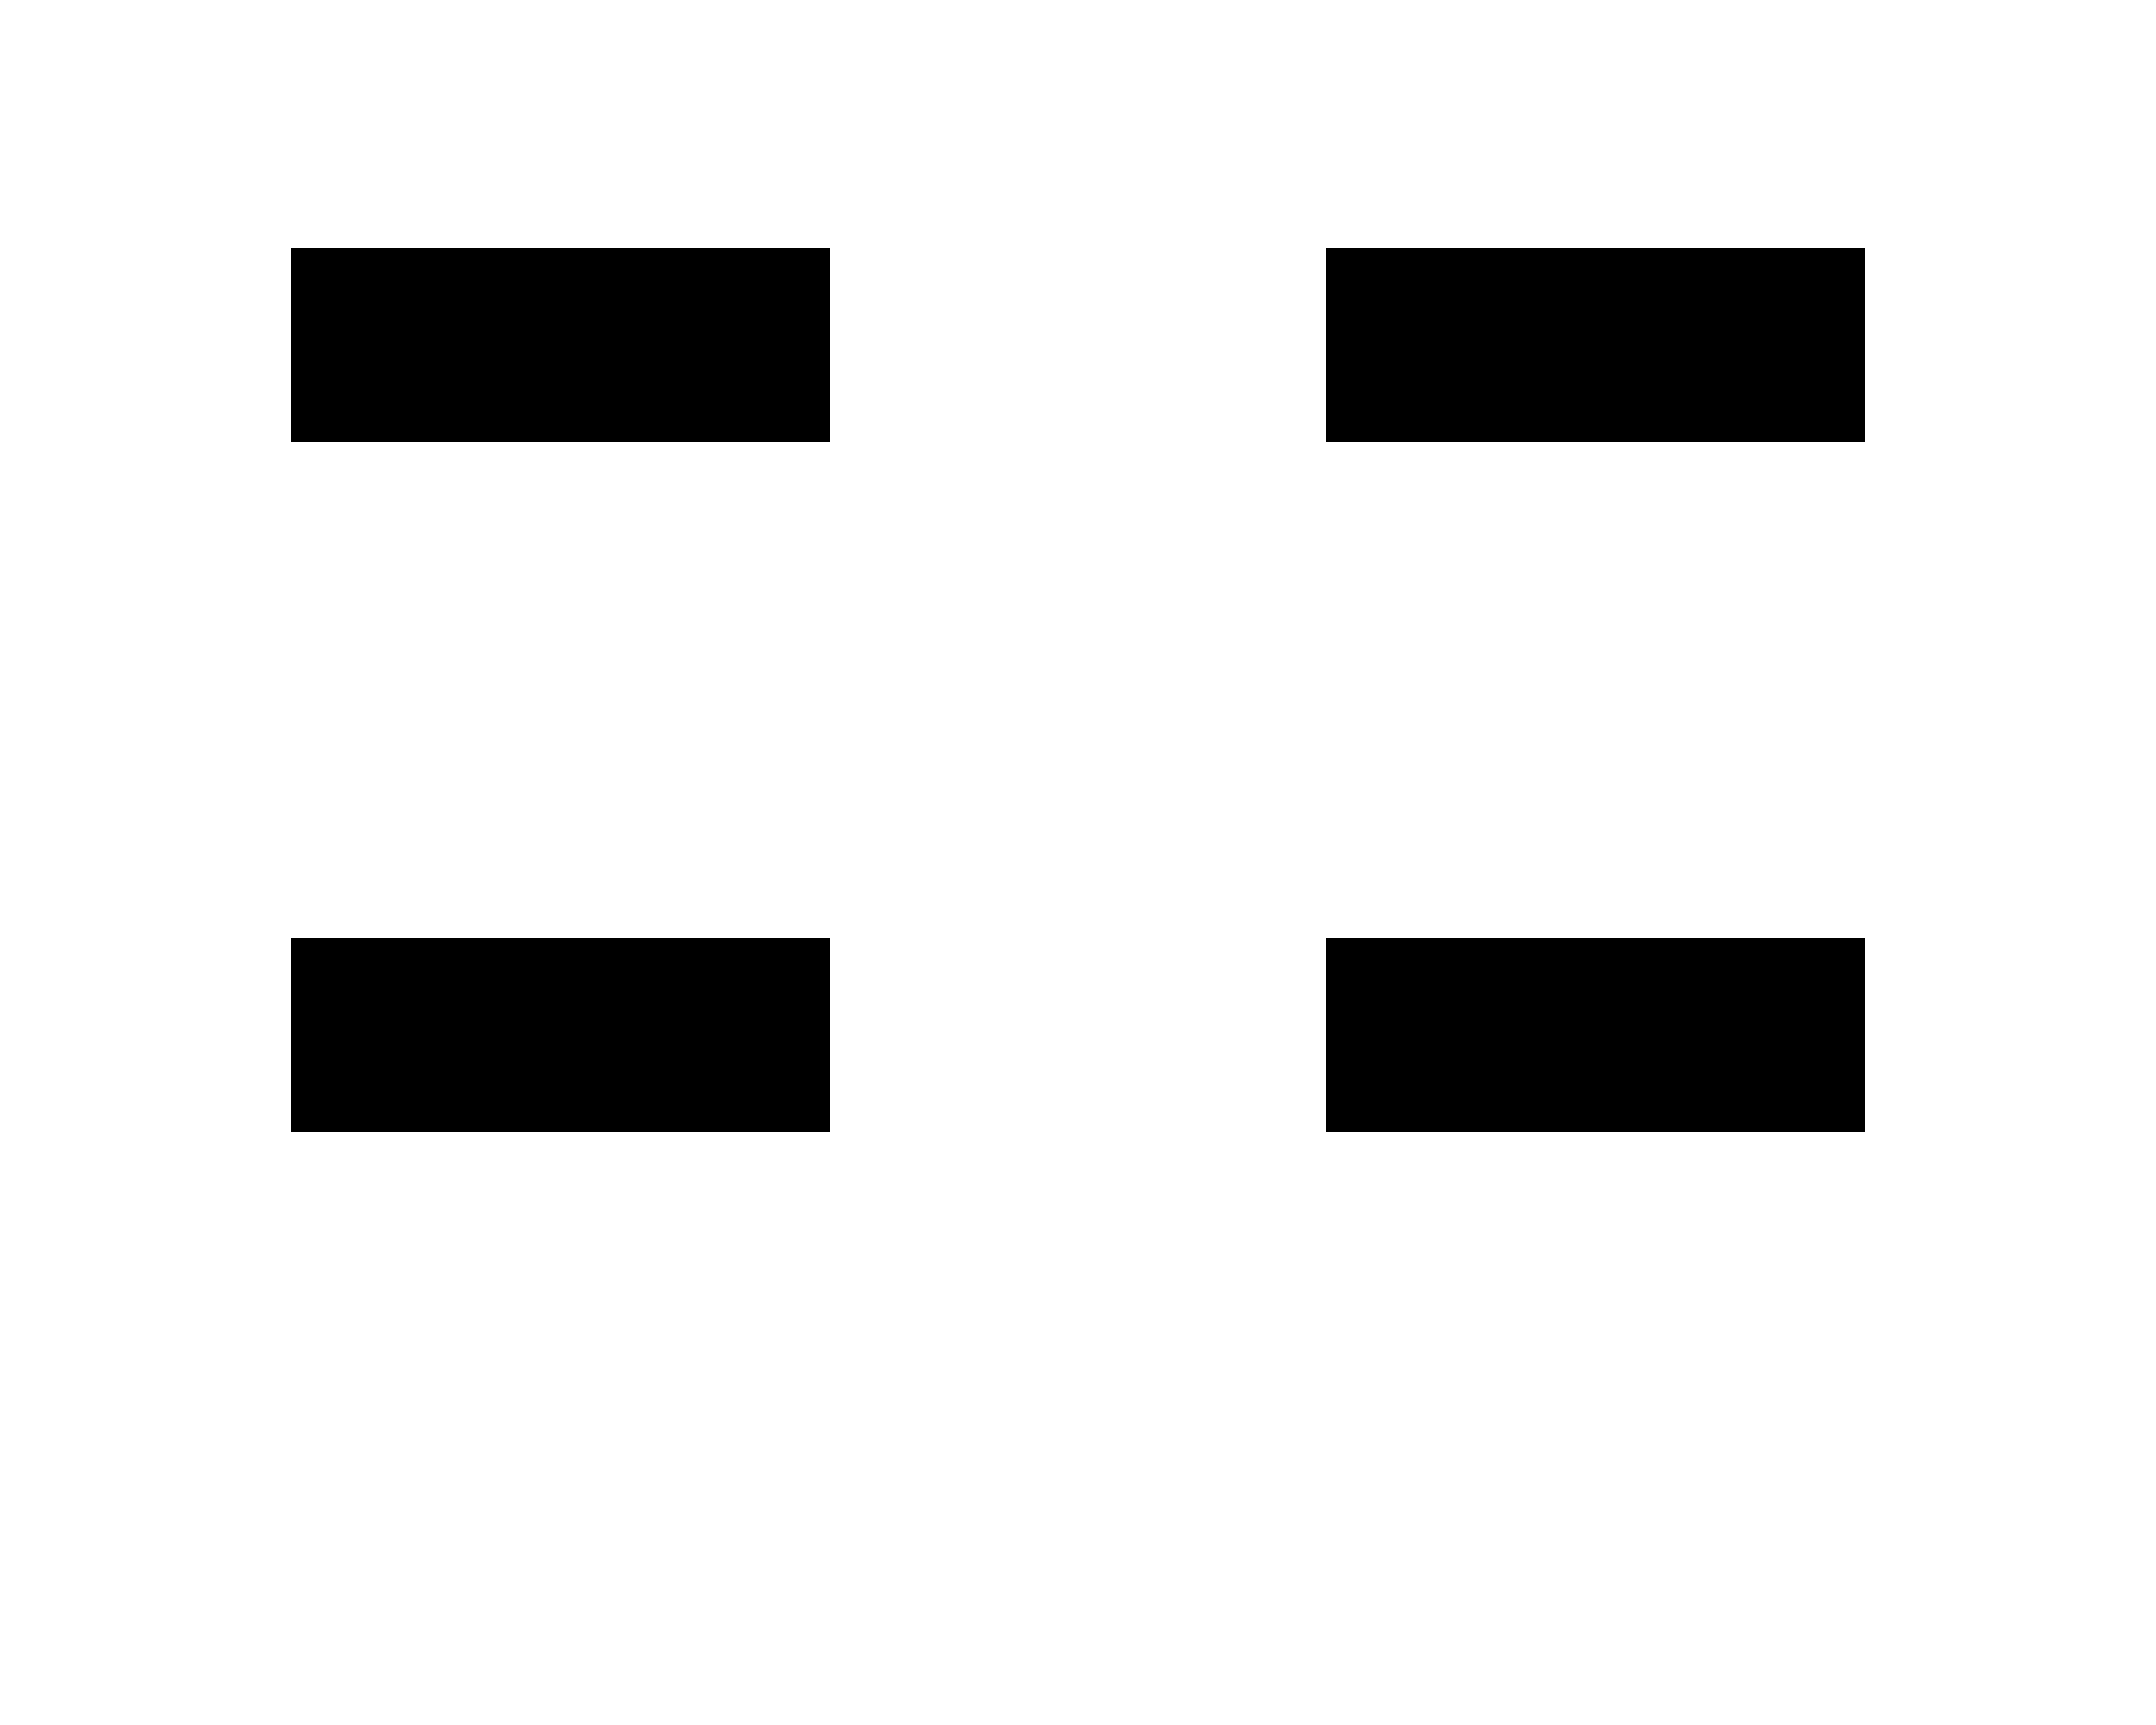
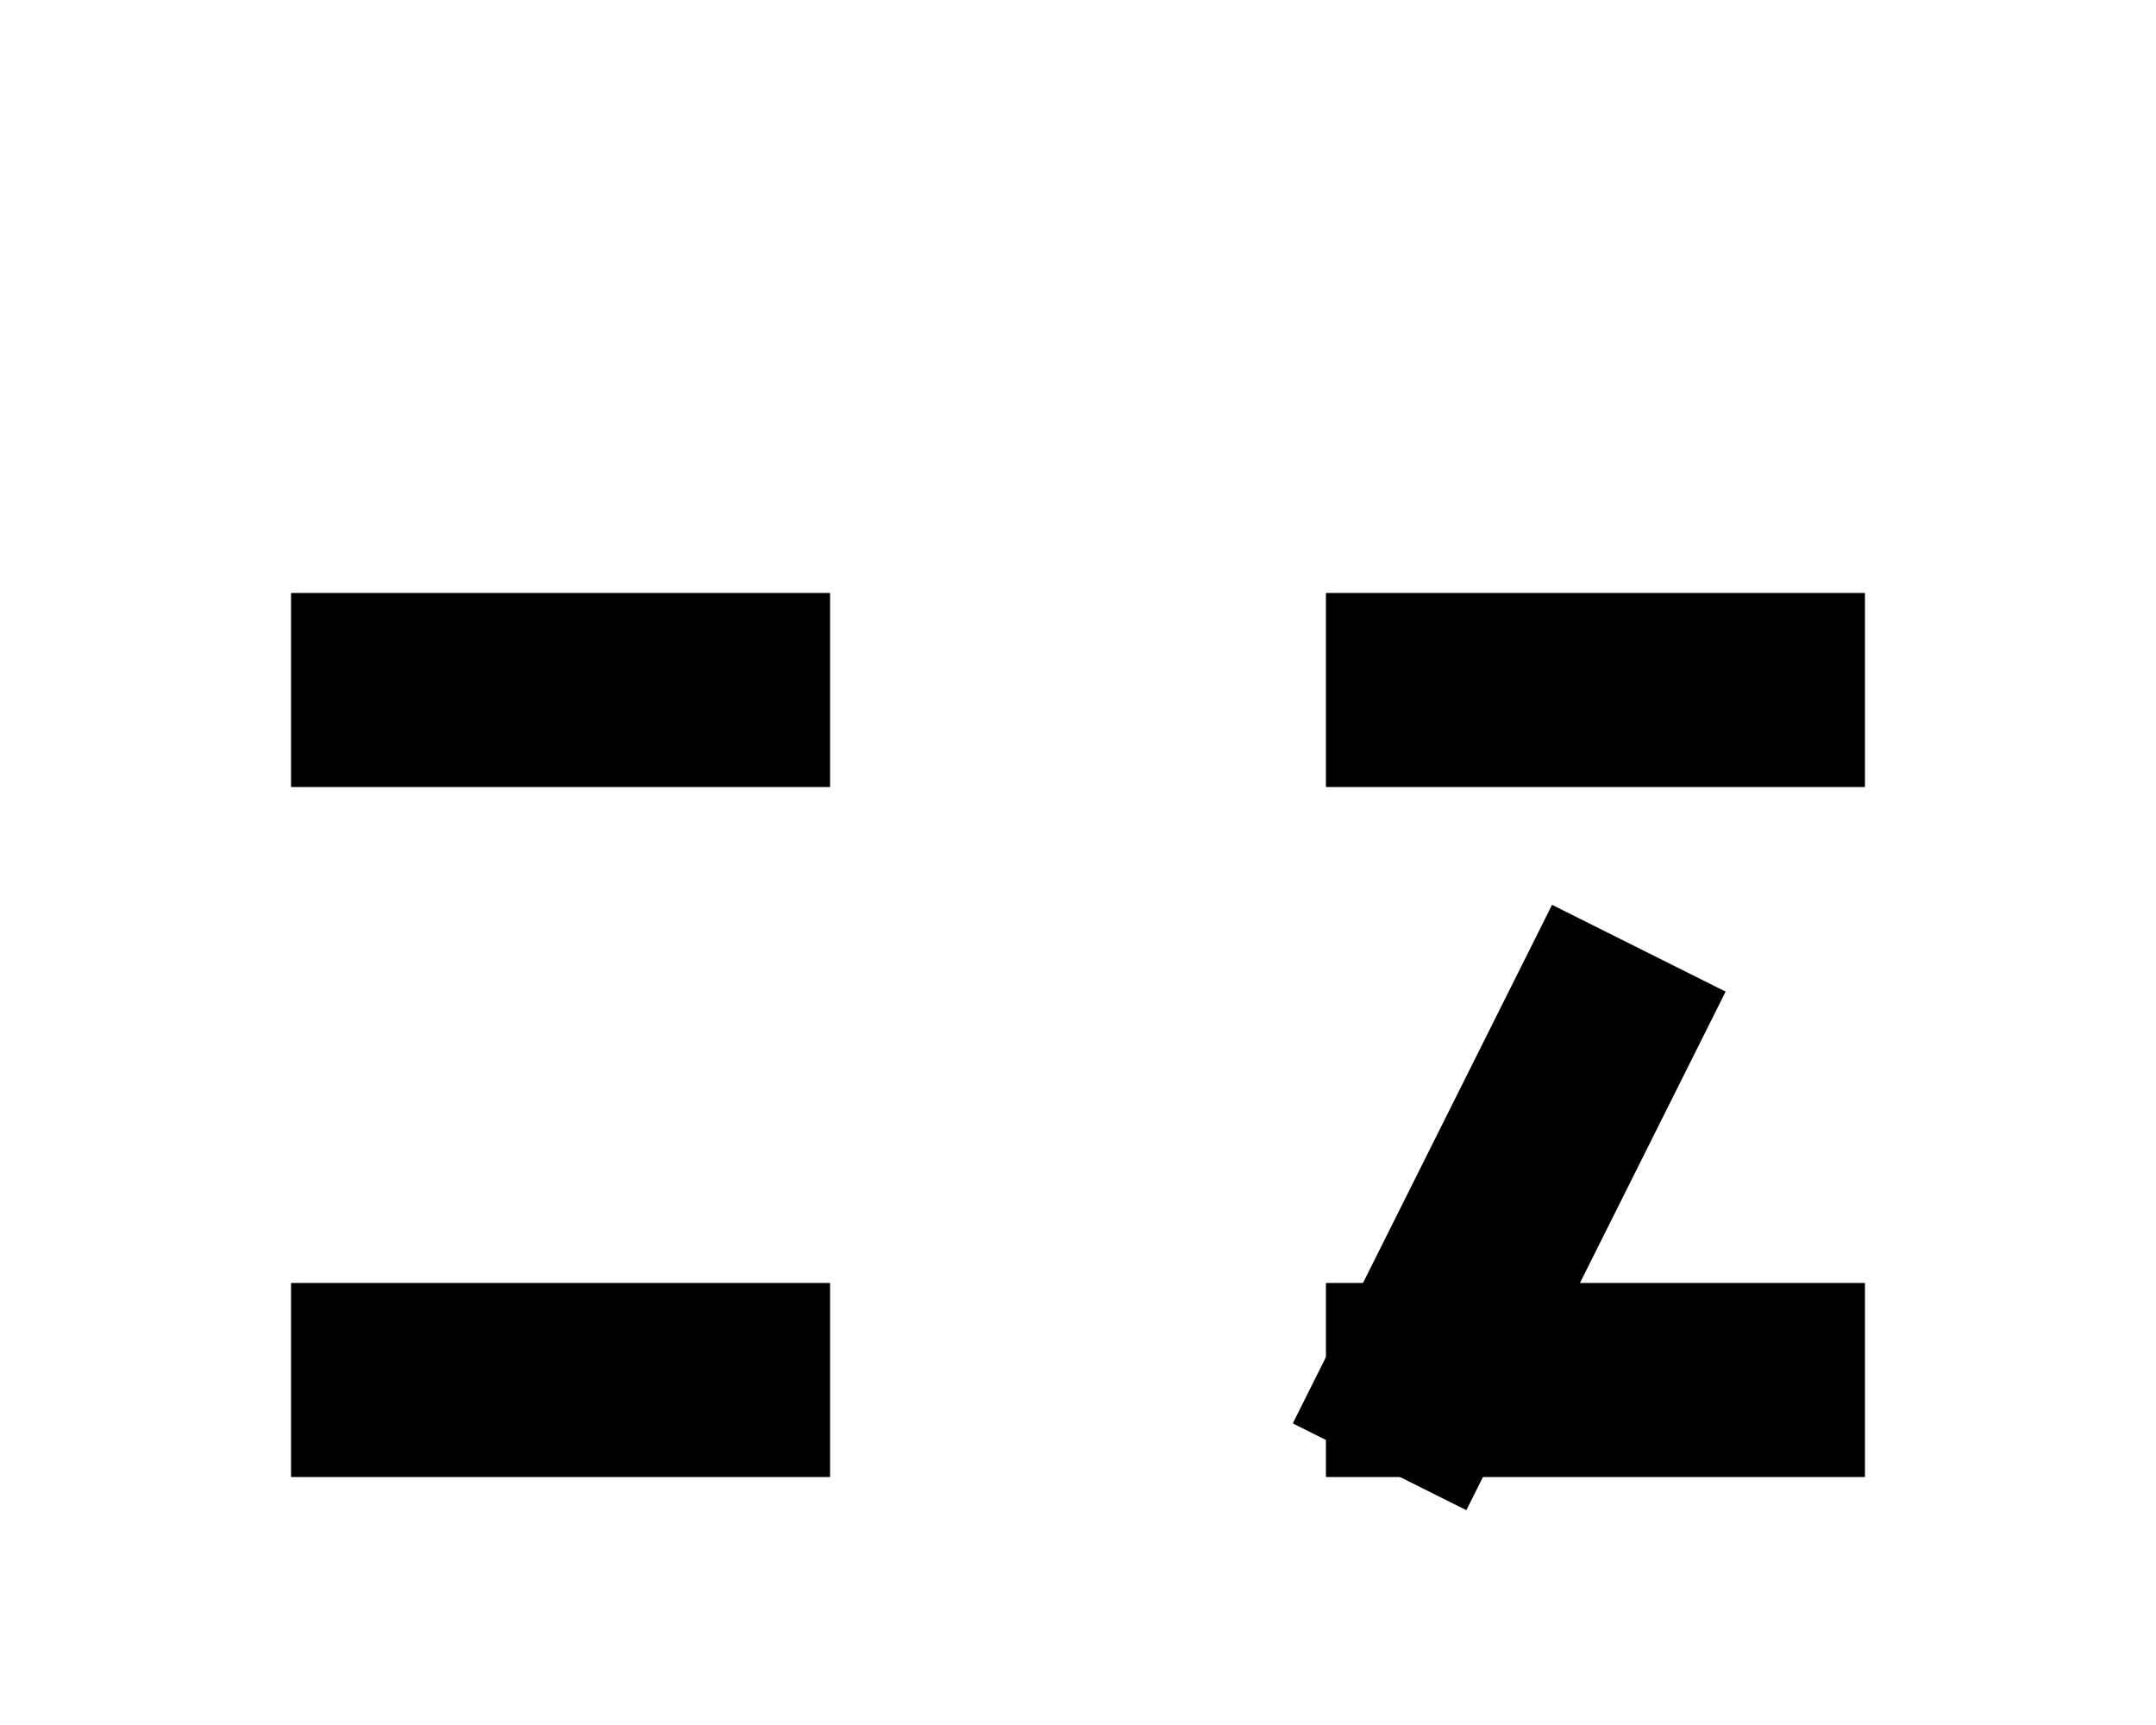
<svg xmlns="http://www.w3.org/2000/svg" viewBox="0 0 100 80.0" fill="none" stroke="currentColor" stroke-width="9" stroke-linecap="square" stroke-linejoin="miter">
-   <path d="M 18 48 L 34 48" />
-   <path d="M 18 16 L 34 16" />
-   <path d="M 66 16 L 82 16" />
-   <path d="M 66 48 L 82 48" />
+   <path d="M 18 64 L 34 64" />
+   <path d="M 18 32 L 34 32" />
+   <path d="M 66 32 L 82 32" />
+   <path d="M 66 64 L 82 64" />
+   <path d="M 66 64 L 74 48" />
</svg>
